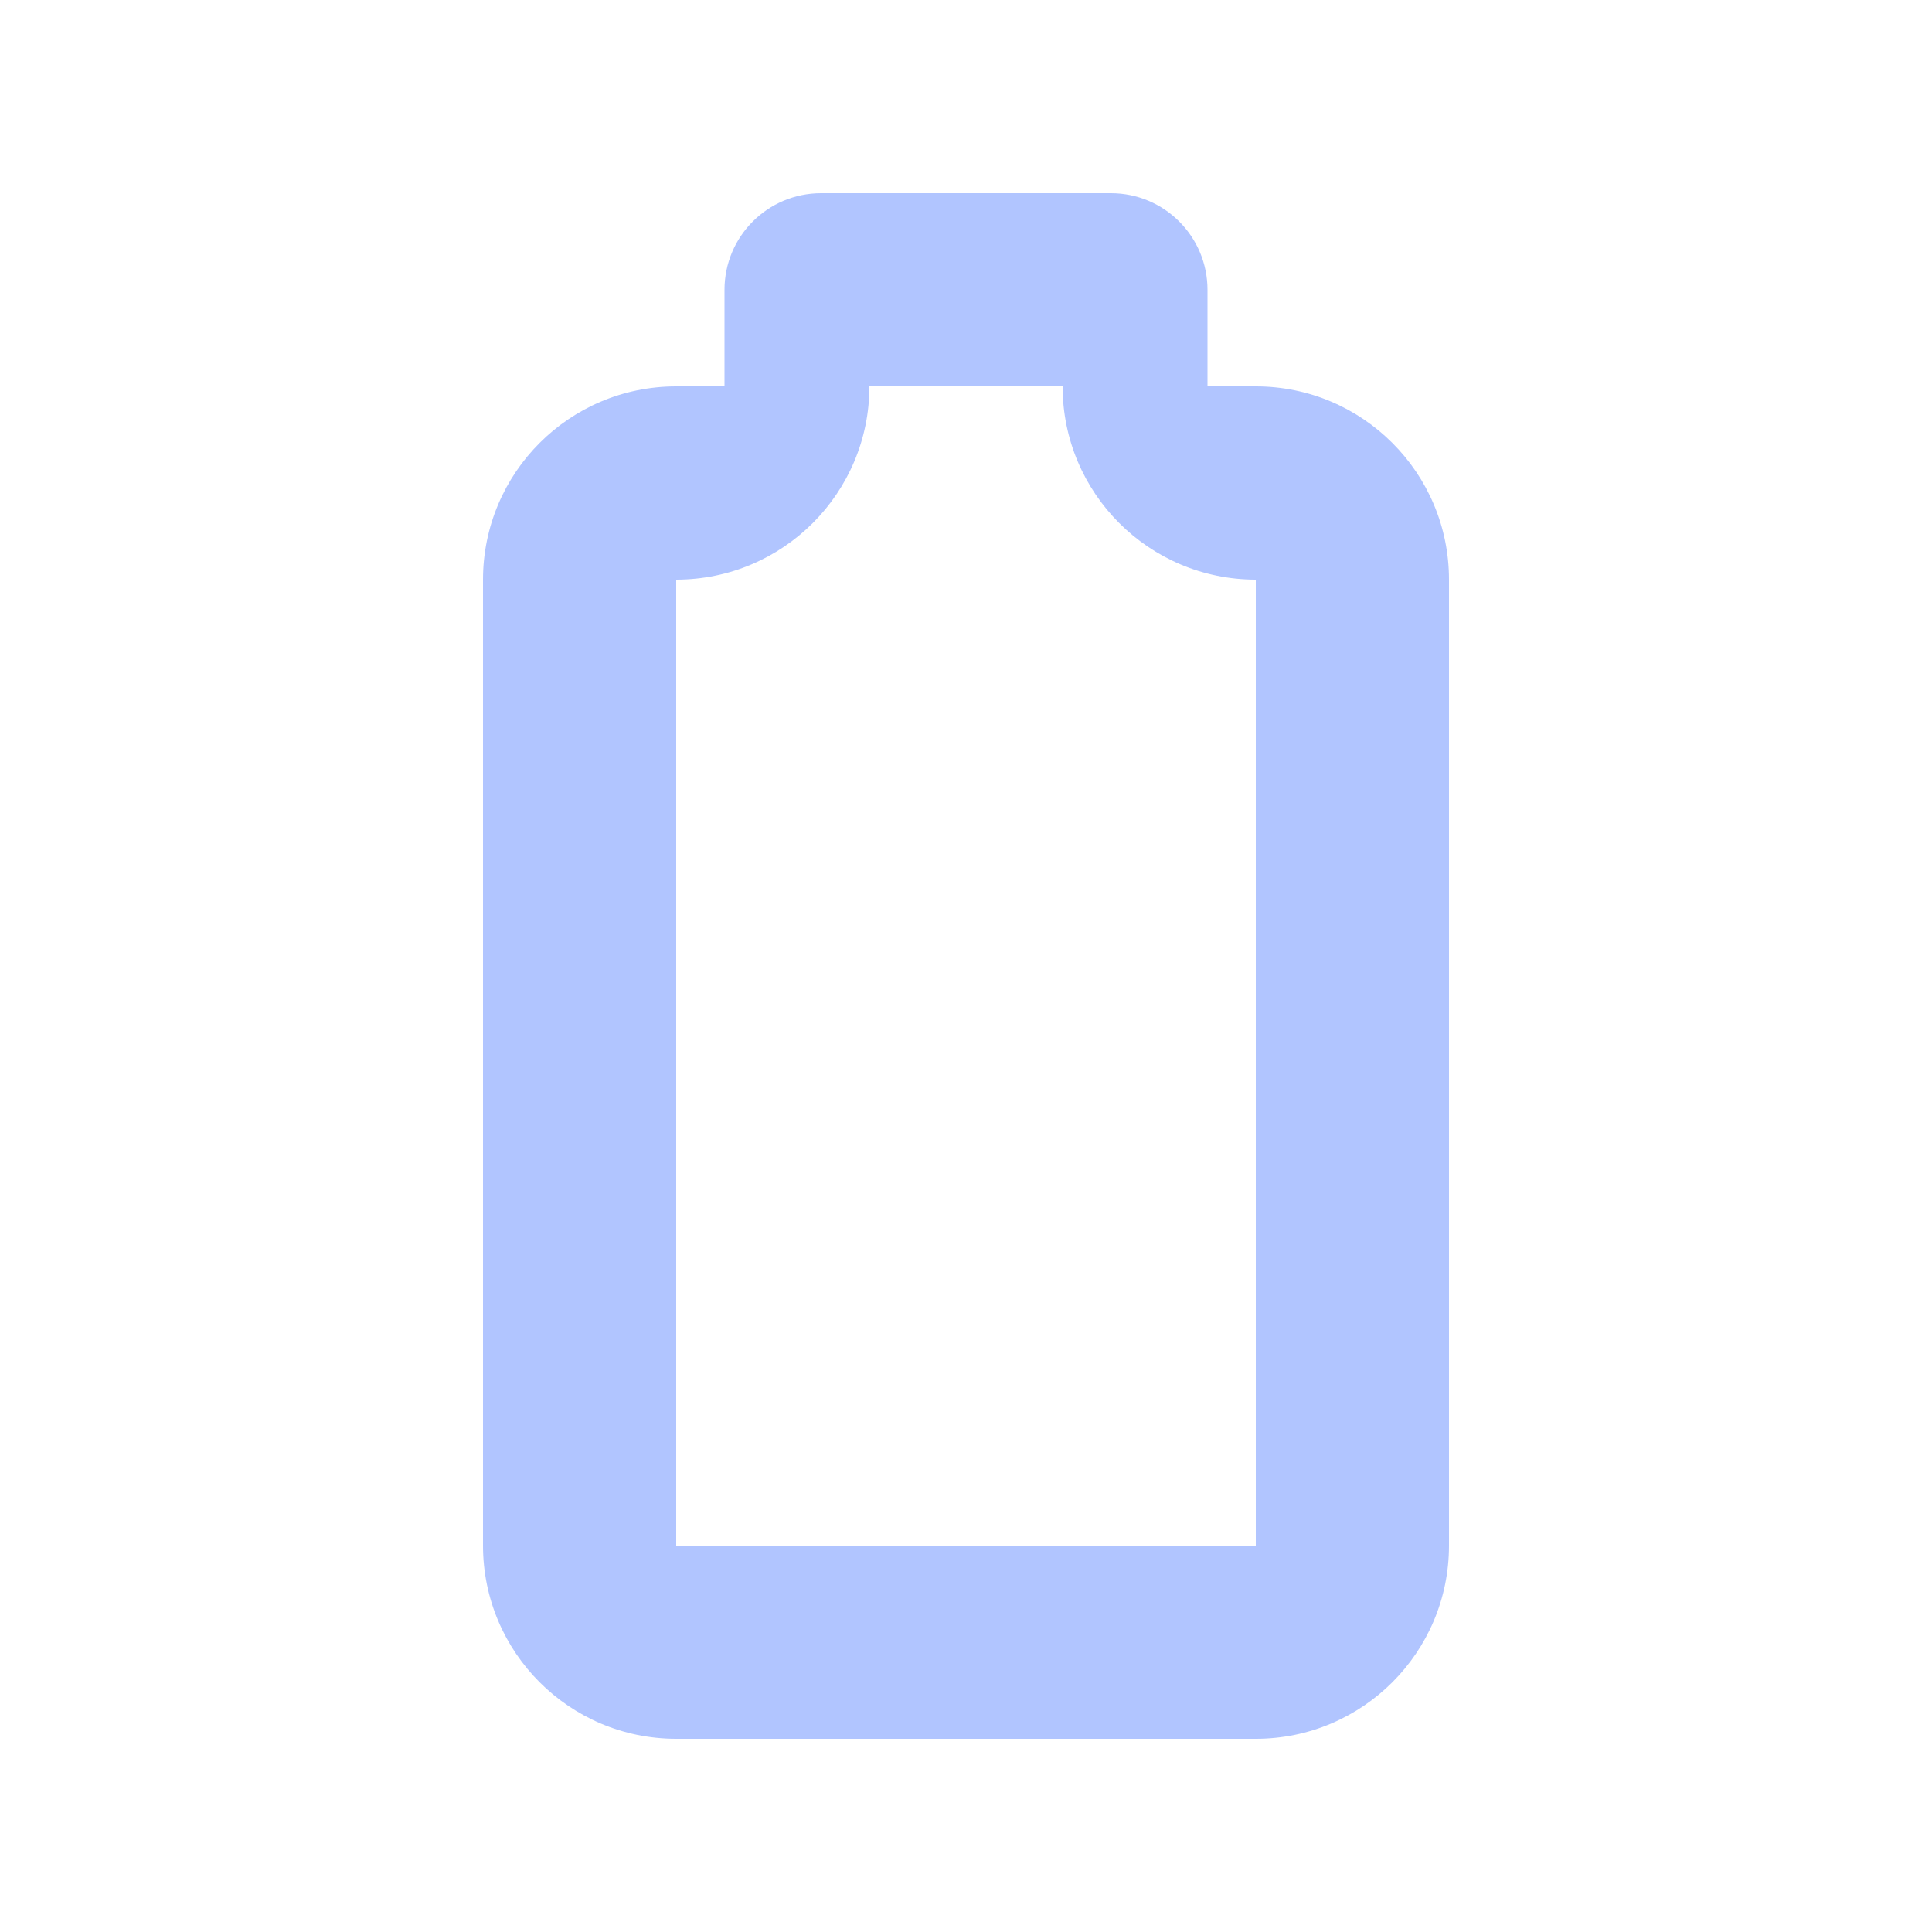
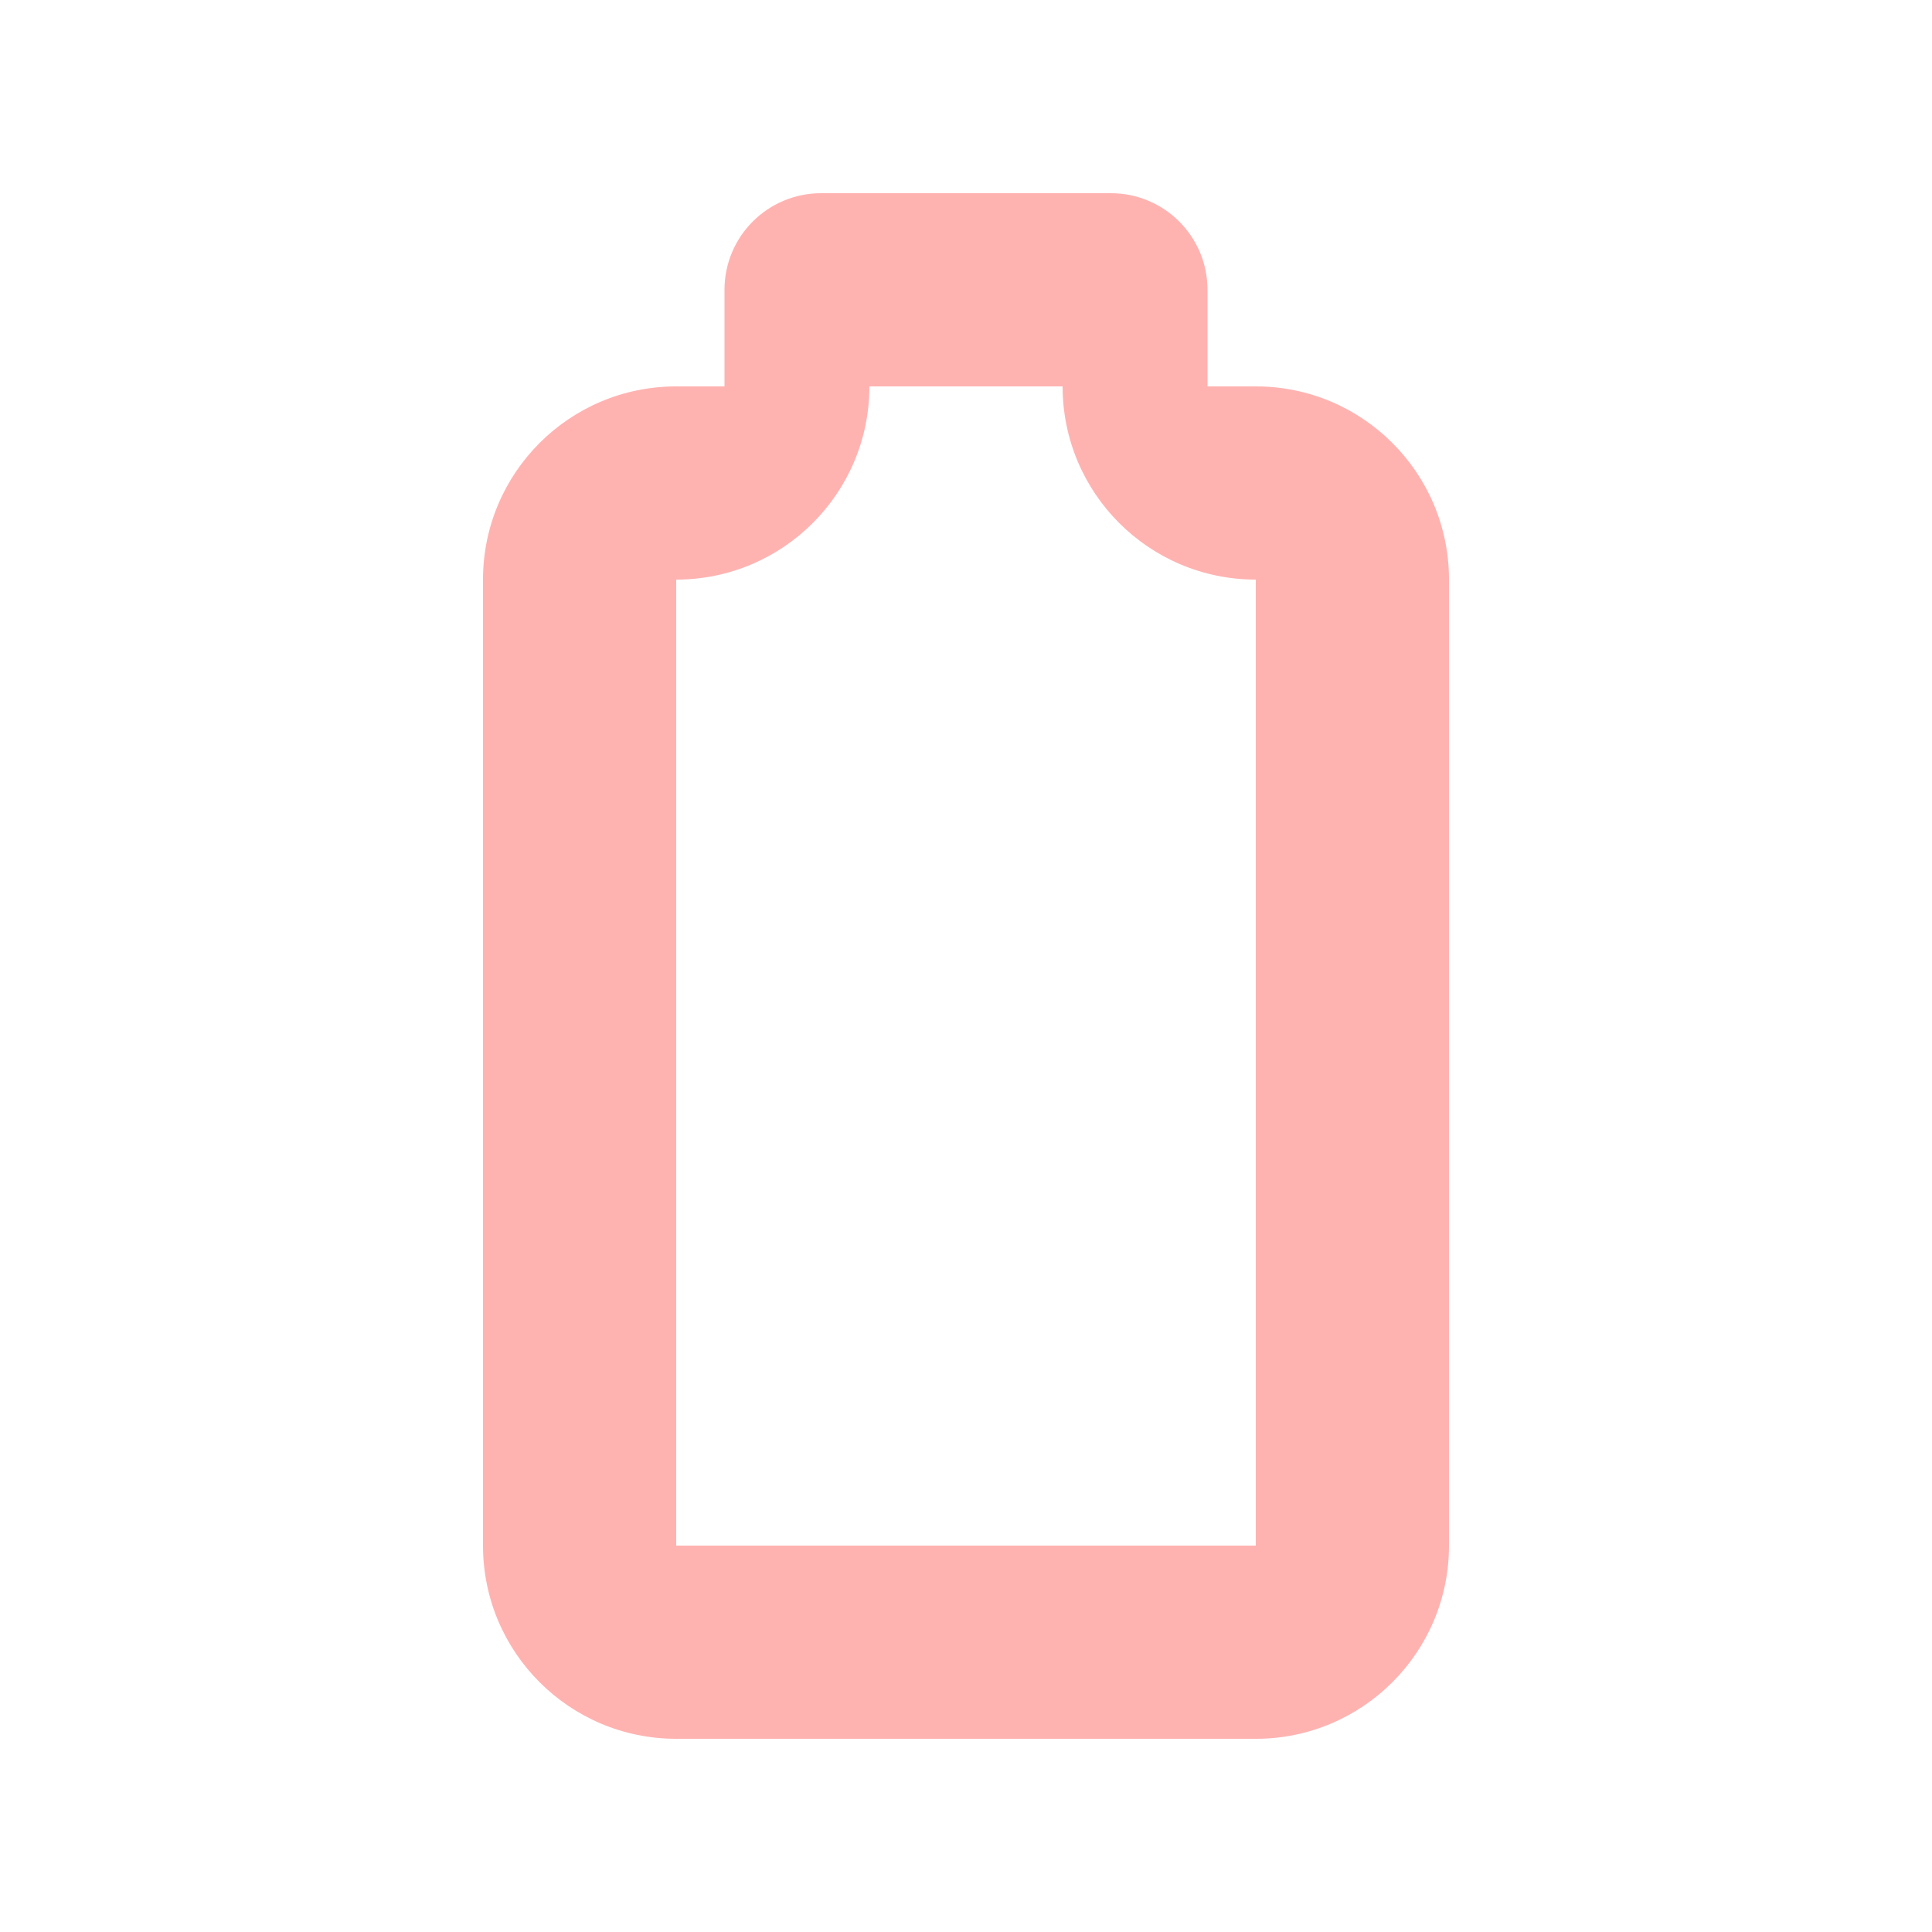
<svg xmlns="http://www.w3.org/2000/svg" viewBox="0 0 200 200">
-   <path d="M50 160 a20,20 0 0 0 20,20 L130 180 a20,20 0 0 0 20,-20 L150 60 a20,20 0 0 0 -20,-20 L125 40 L125 30 a10,10 0 0 0 -10,-10 L85 20 a10,10 0 0 0 -10,10 L75 40 L70 40 a20,20 0 0 0 -20,20 L50 160 M70 160 L70 60 a20,20 0 0 0 20,-20 L110 40 a20,20 0 0 0 20,20 L130 60 L130 160 L70 160" fill="#b1c5ff" />
+   <path d="M50 160 a20,20 0 0 0 20,20 L130 180 a20,20 0 0 0 20,-20 L150 60 a20,20 0 0 0 -20,-20 L125 40 L125 30 a10,10 0 0 0 -10,-10 L85 20 a10,10 0 0 0 -10,10 L75 40 L70 40 a20,20 0 0 0 -20,20 L50 160 M70 160 L70 60 a20,20 0 0 0 20,-20 L110 40 a20,20 0 0 0 20,20 L130 60 L130 160 L70 160" fill="#ffb3b1" />
</svg>
